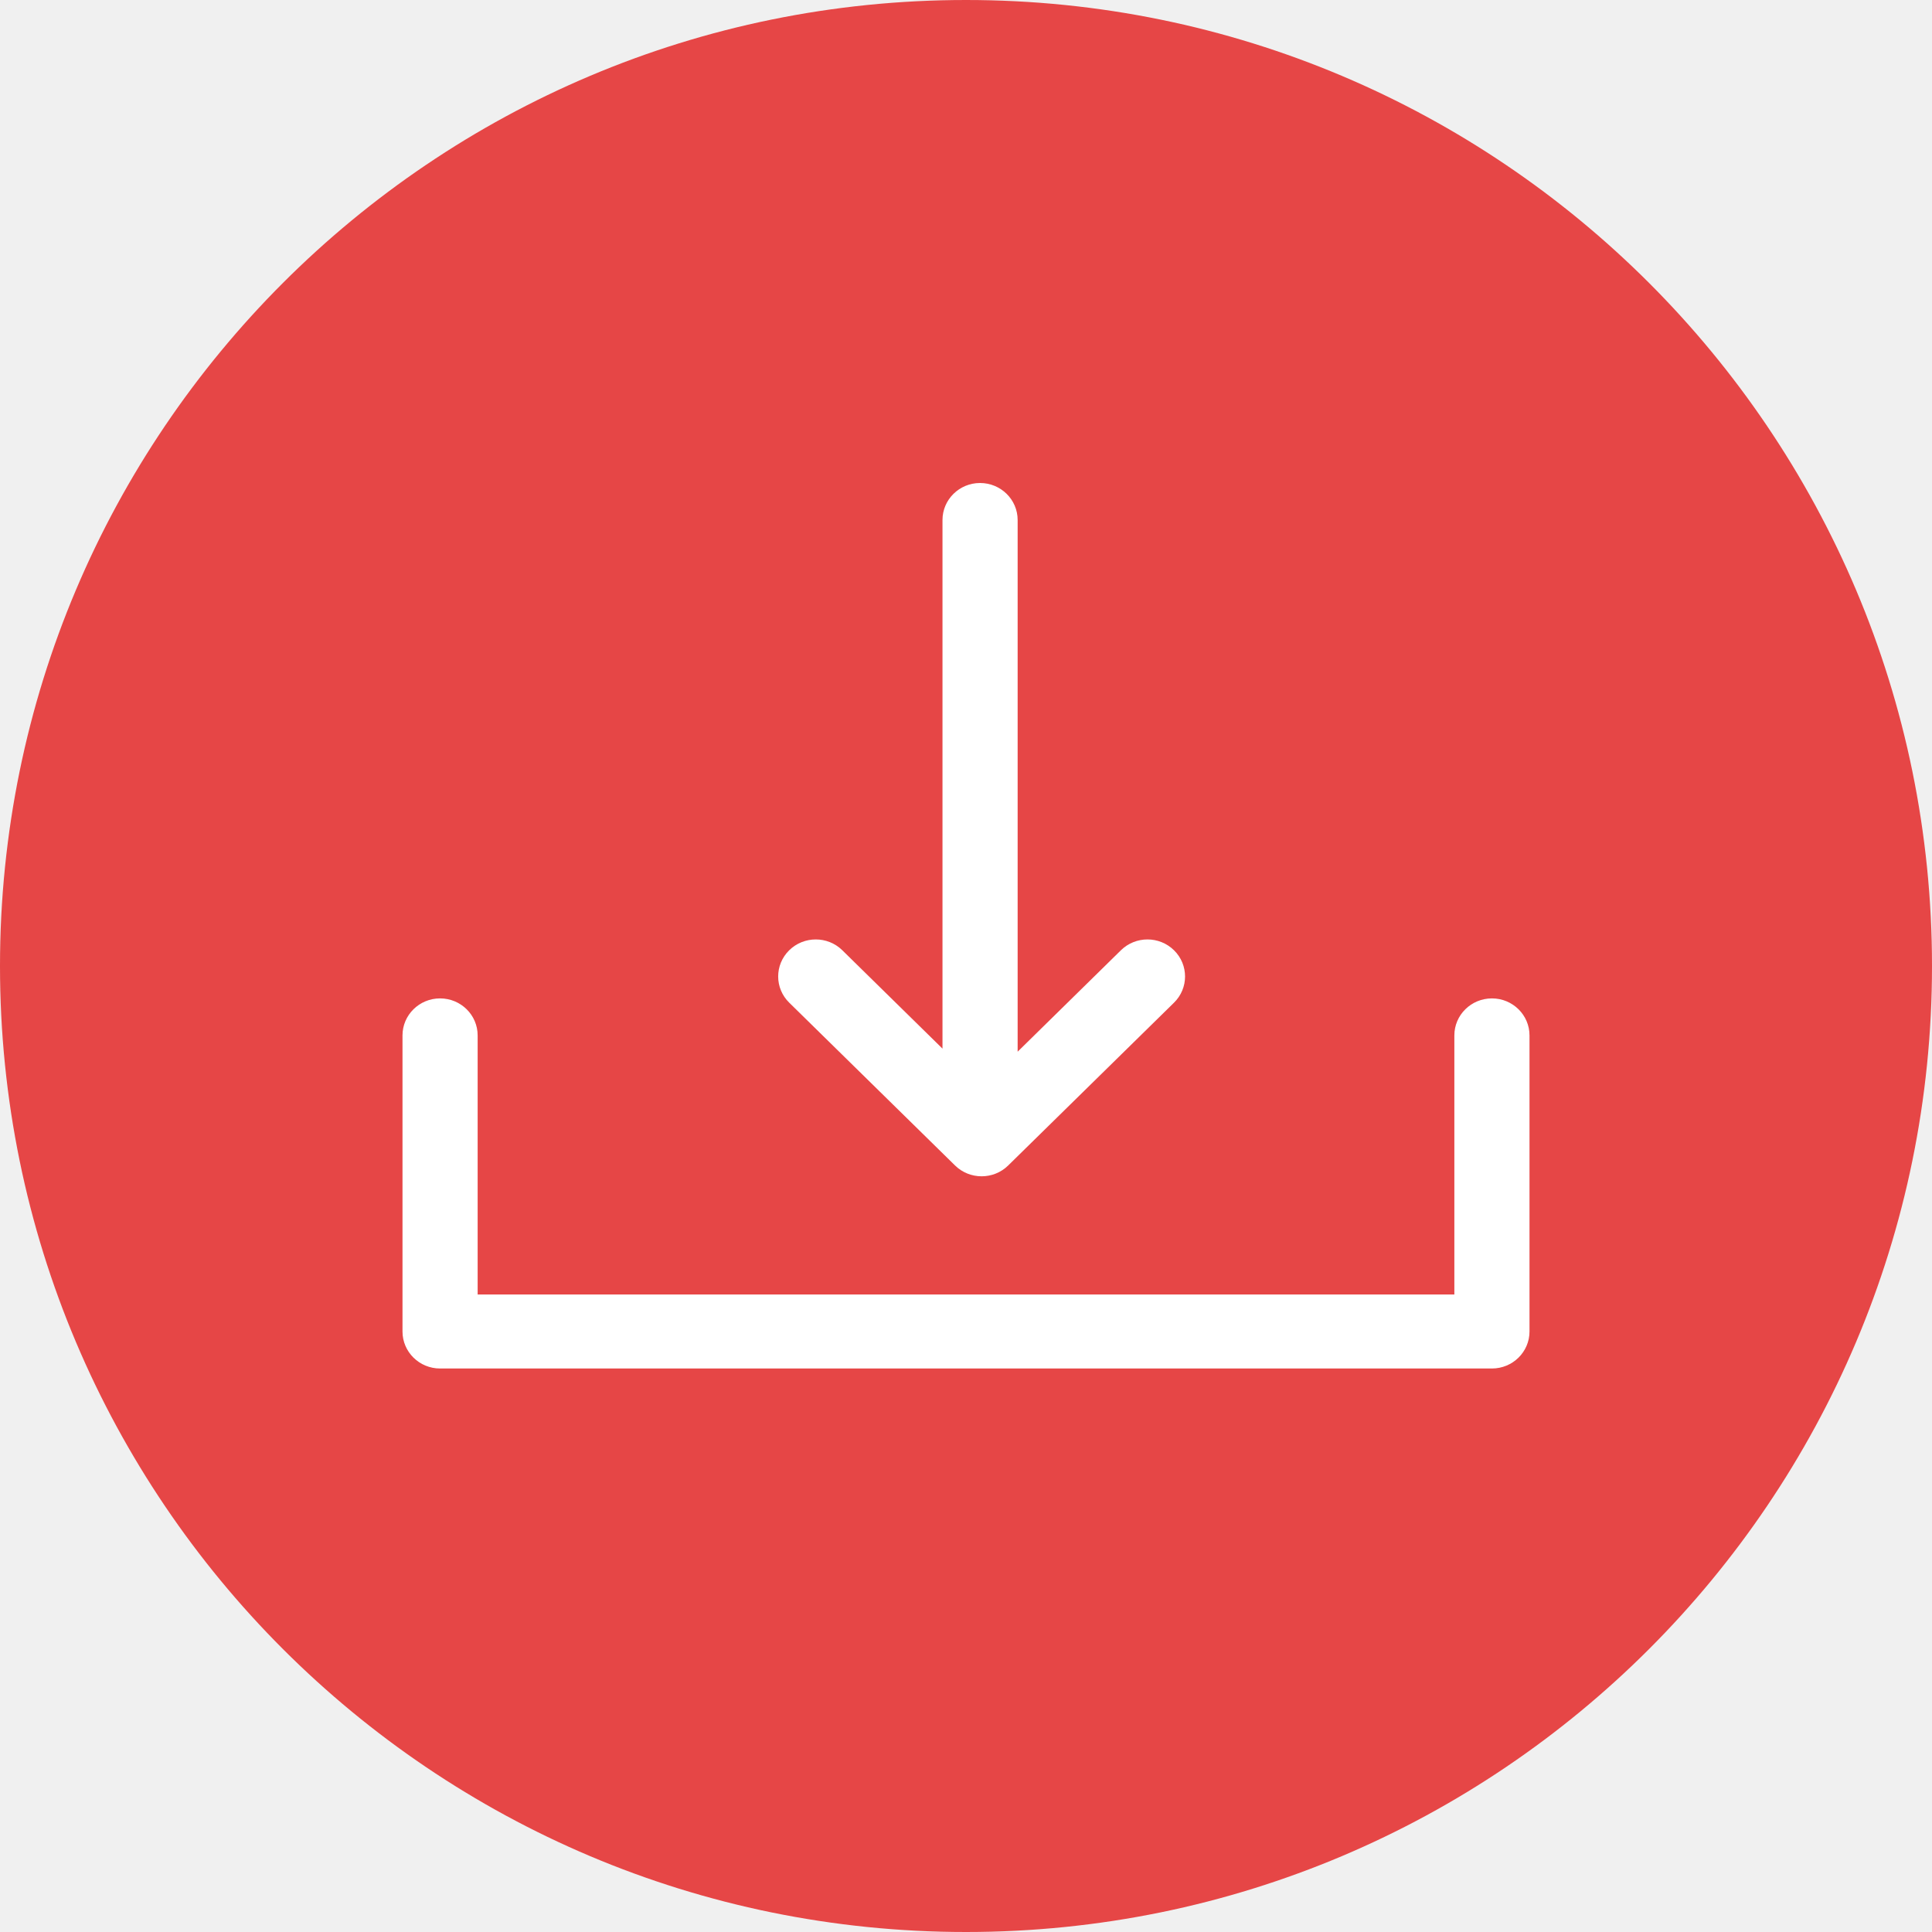
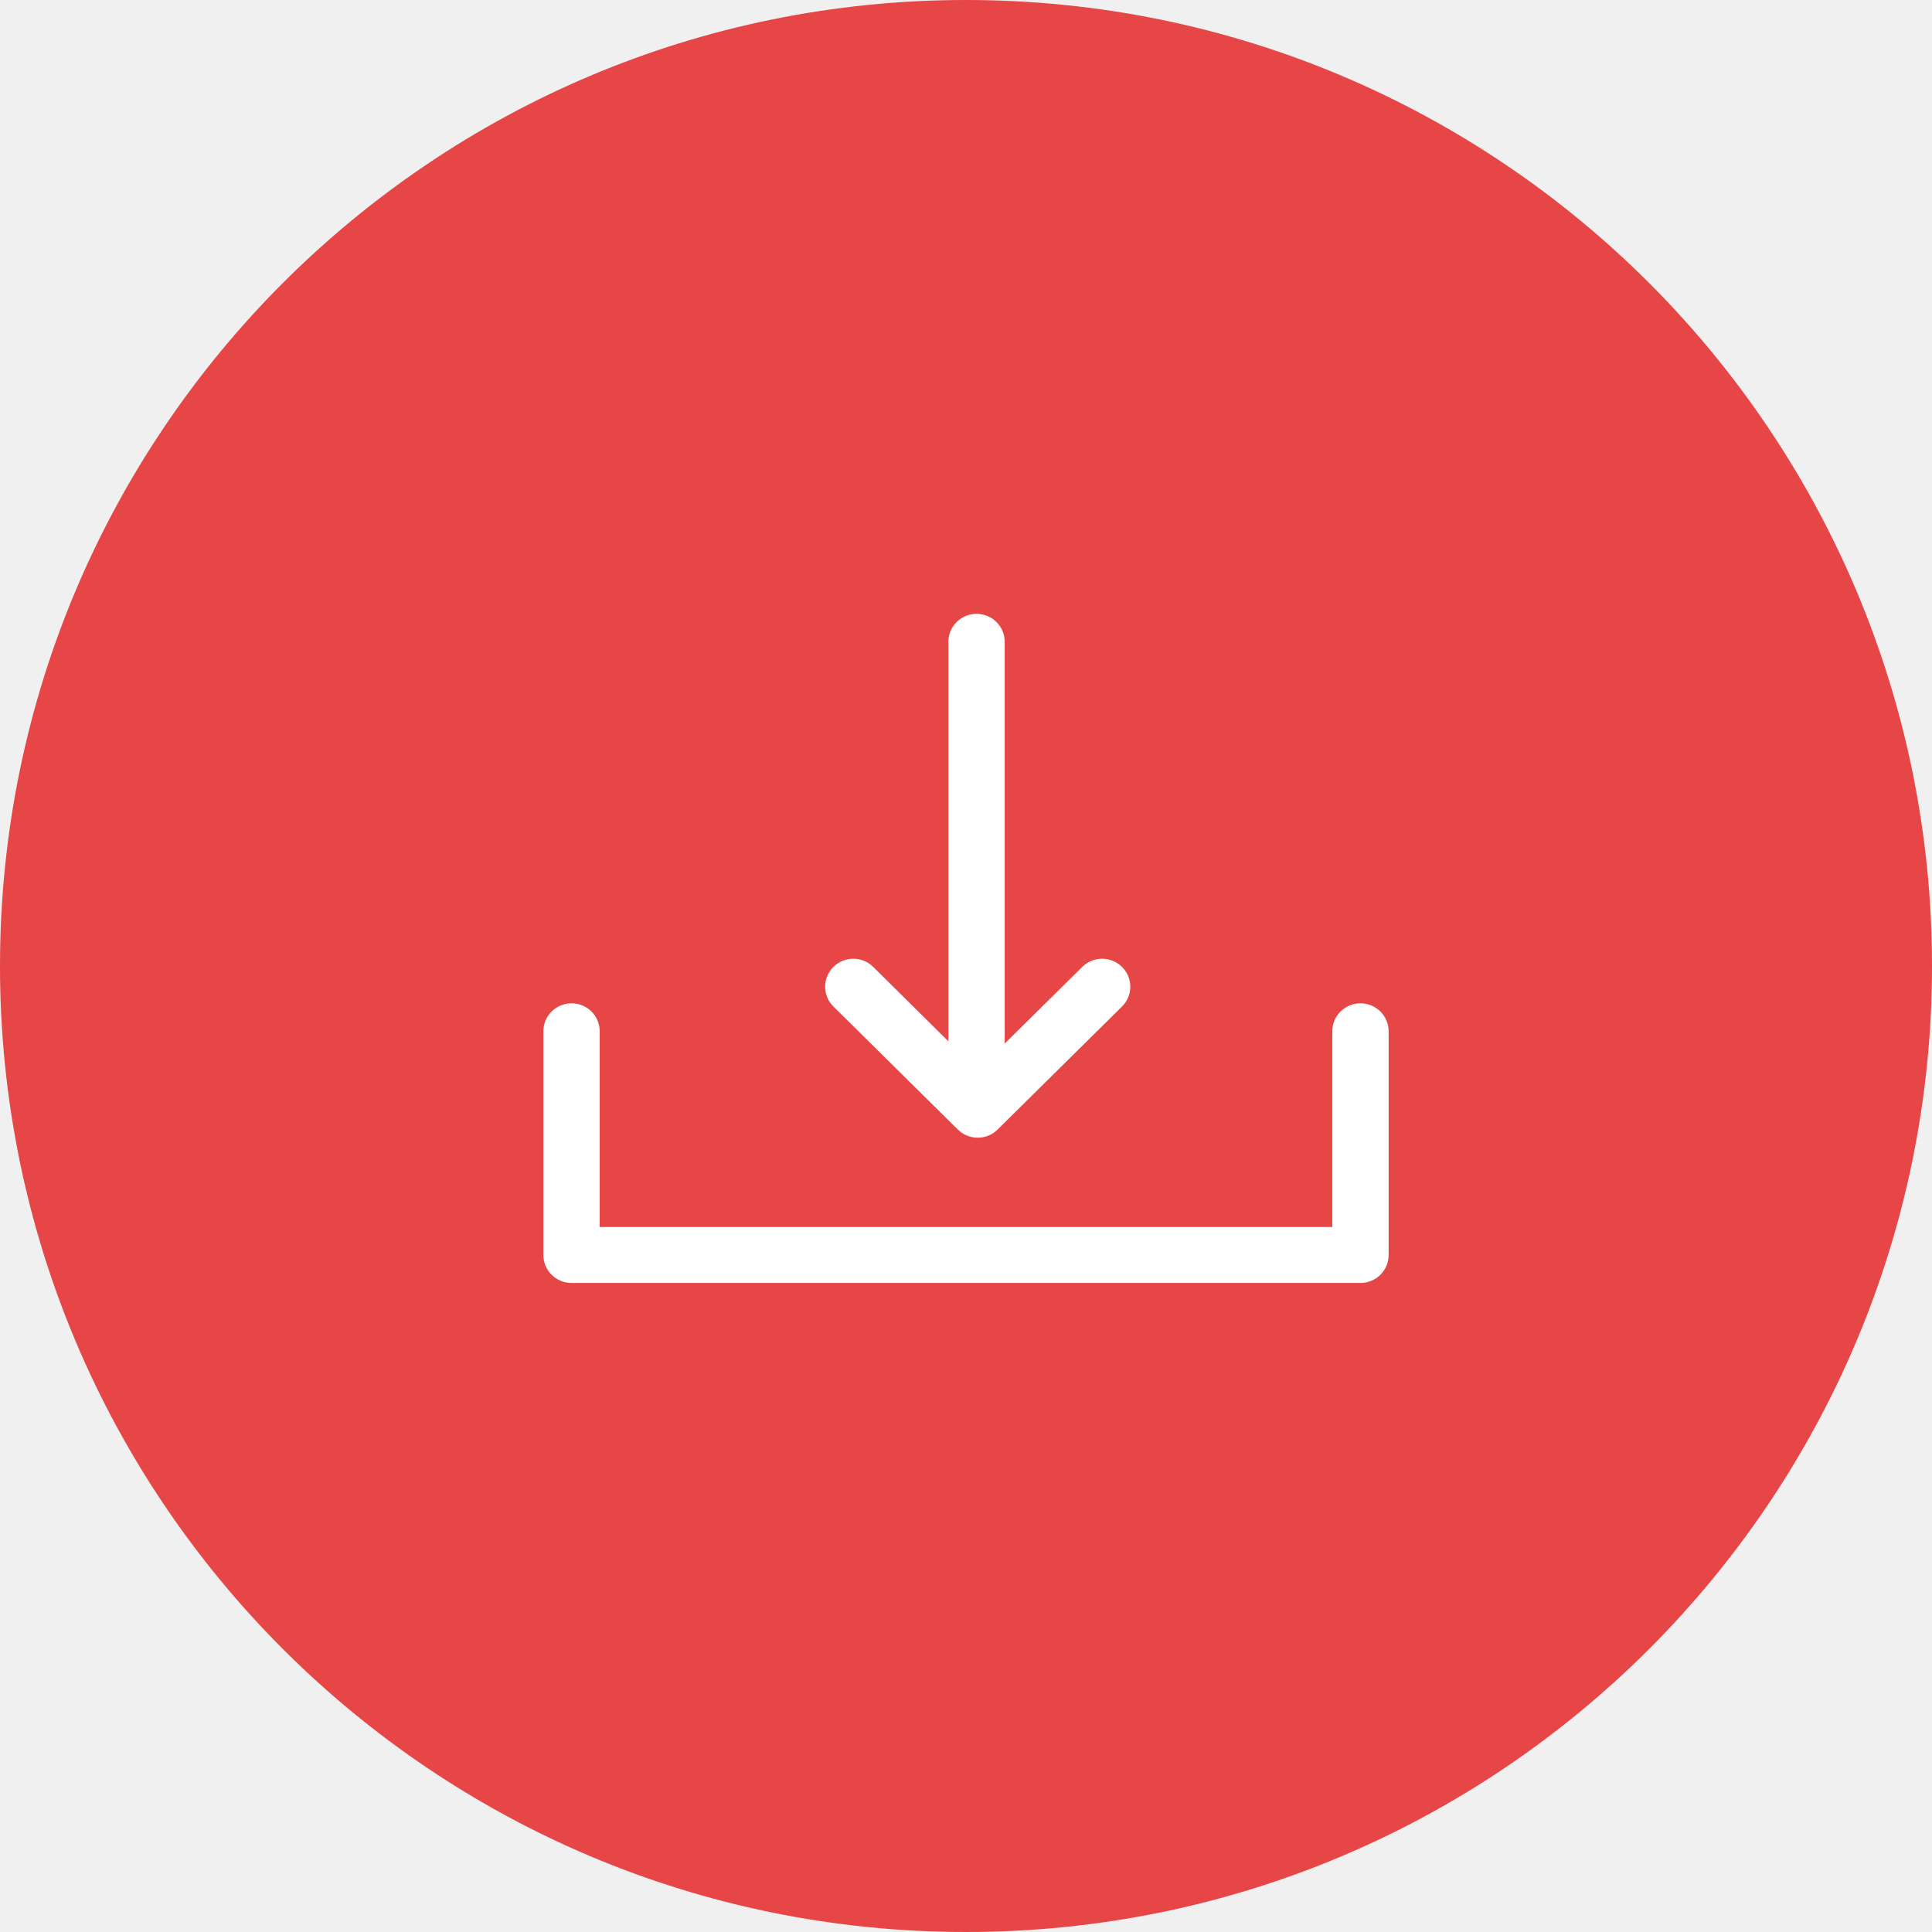
- <svg xmlns="http://www.w3.org/2000/svg" width="48" height="48" viewBox="0 0 48 48" fill="none">
-   <circle cx="24" cy="24" r="24" fill="#E64646" />
-   <path d="M23.416 12.919V26.053L20.926 23.608C20.561 23.25 19.97 23.251 19.606 23.611C19.242 23.971 19.243 24.553 19.608 24.911L23.729 28.957C24.093 29.314 24.683 29.314 25.047 28.957L29.168 24.911C29.533 24.553 29.534 23.971 29.17 23.611C28.806 23.251 28.215 23.25 27.85 23.608L25.283 26.129V12.919C25.283 12.412 24.865 12 24.349 12C23.834 12 23.416 12.412 23.416 12.919Z" fill="white" />
-   <path d="M11.867 25.725C11.867 25.217 11.449 24.805 10.933 24.805C10.418 24.805 10 25.217 10 25.725V33.081C10 33.588 10.418 34 10.933 34H37.067C37.582 34 38 33.588 38 33.081V25.725C38 25.217 37.582 24.805 37.067 24.805C36.551 24.805 36.133 25.217 36.133 25.725V32.161H11.867V25.725Z" fill="white" />
+ <svg xmlns="http://www.w3.org/2000/svg" width="32" height="32" viewBox="0 0 32 32" fill="none">
+   <circle cx="16" cy="16" r="16" fill="#E64646" />
+   <path d="M15.708 10.63V17.247L14.463 16.015C14.28 15.834 13.985 15.835 13.803 16.016C13.621 16.197 13.621 16.491 13.804 16.671L15.865 18.709C16.047 18.889 16.341 18.889 16.523 18.709L18.584 16.671C18.767 16.491 18.767 16.197 18.585 16.016C18.403 15.835 18.108 15.834 17.925 16.015L16.641 17.285V10.63C16.641 10.374 16.432 10.167 16.175 10.167C15.917 10.167 15.708 10.374 15.708 10.63Z" fill="white" />
+   <path d="M9.933 17.081C9.933 16.825 9.724 16.618 9.467 16.618C9.209 16.618 9 16.825 9 17.081V20.787C9 21.043 9.209 21.25 9.467 21.25H22.533C22.791 21.25 23 21.043 23 20.787V17.081C23 16.825 22.791 16.618 22.533 16.618C22.276 16.618 22.067 16.825 22.067 17.081V20.323H9.933V17.081Z" fill="white" />
</svg>
